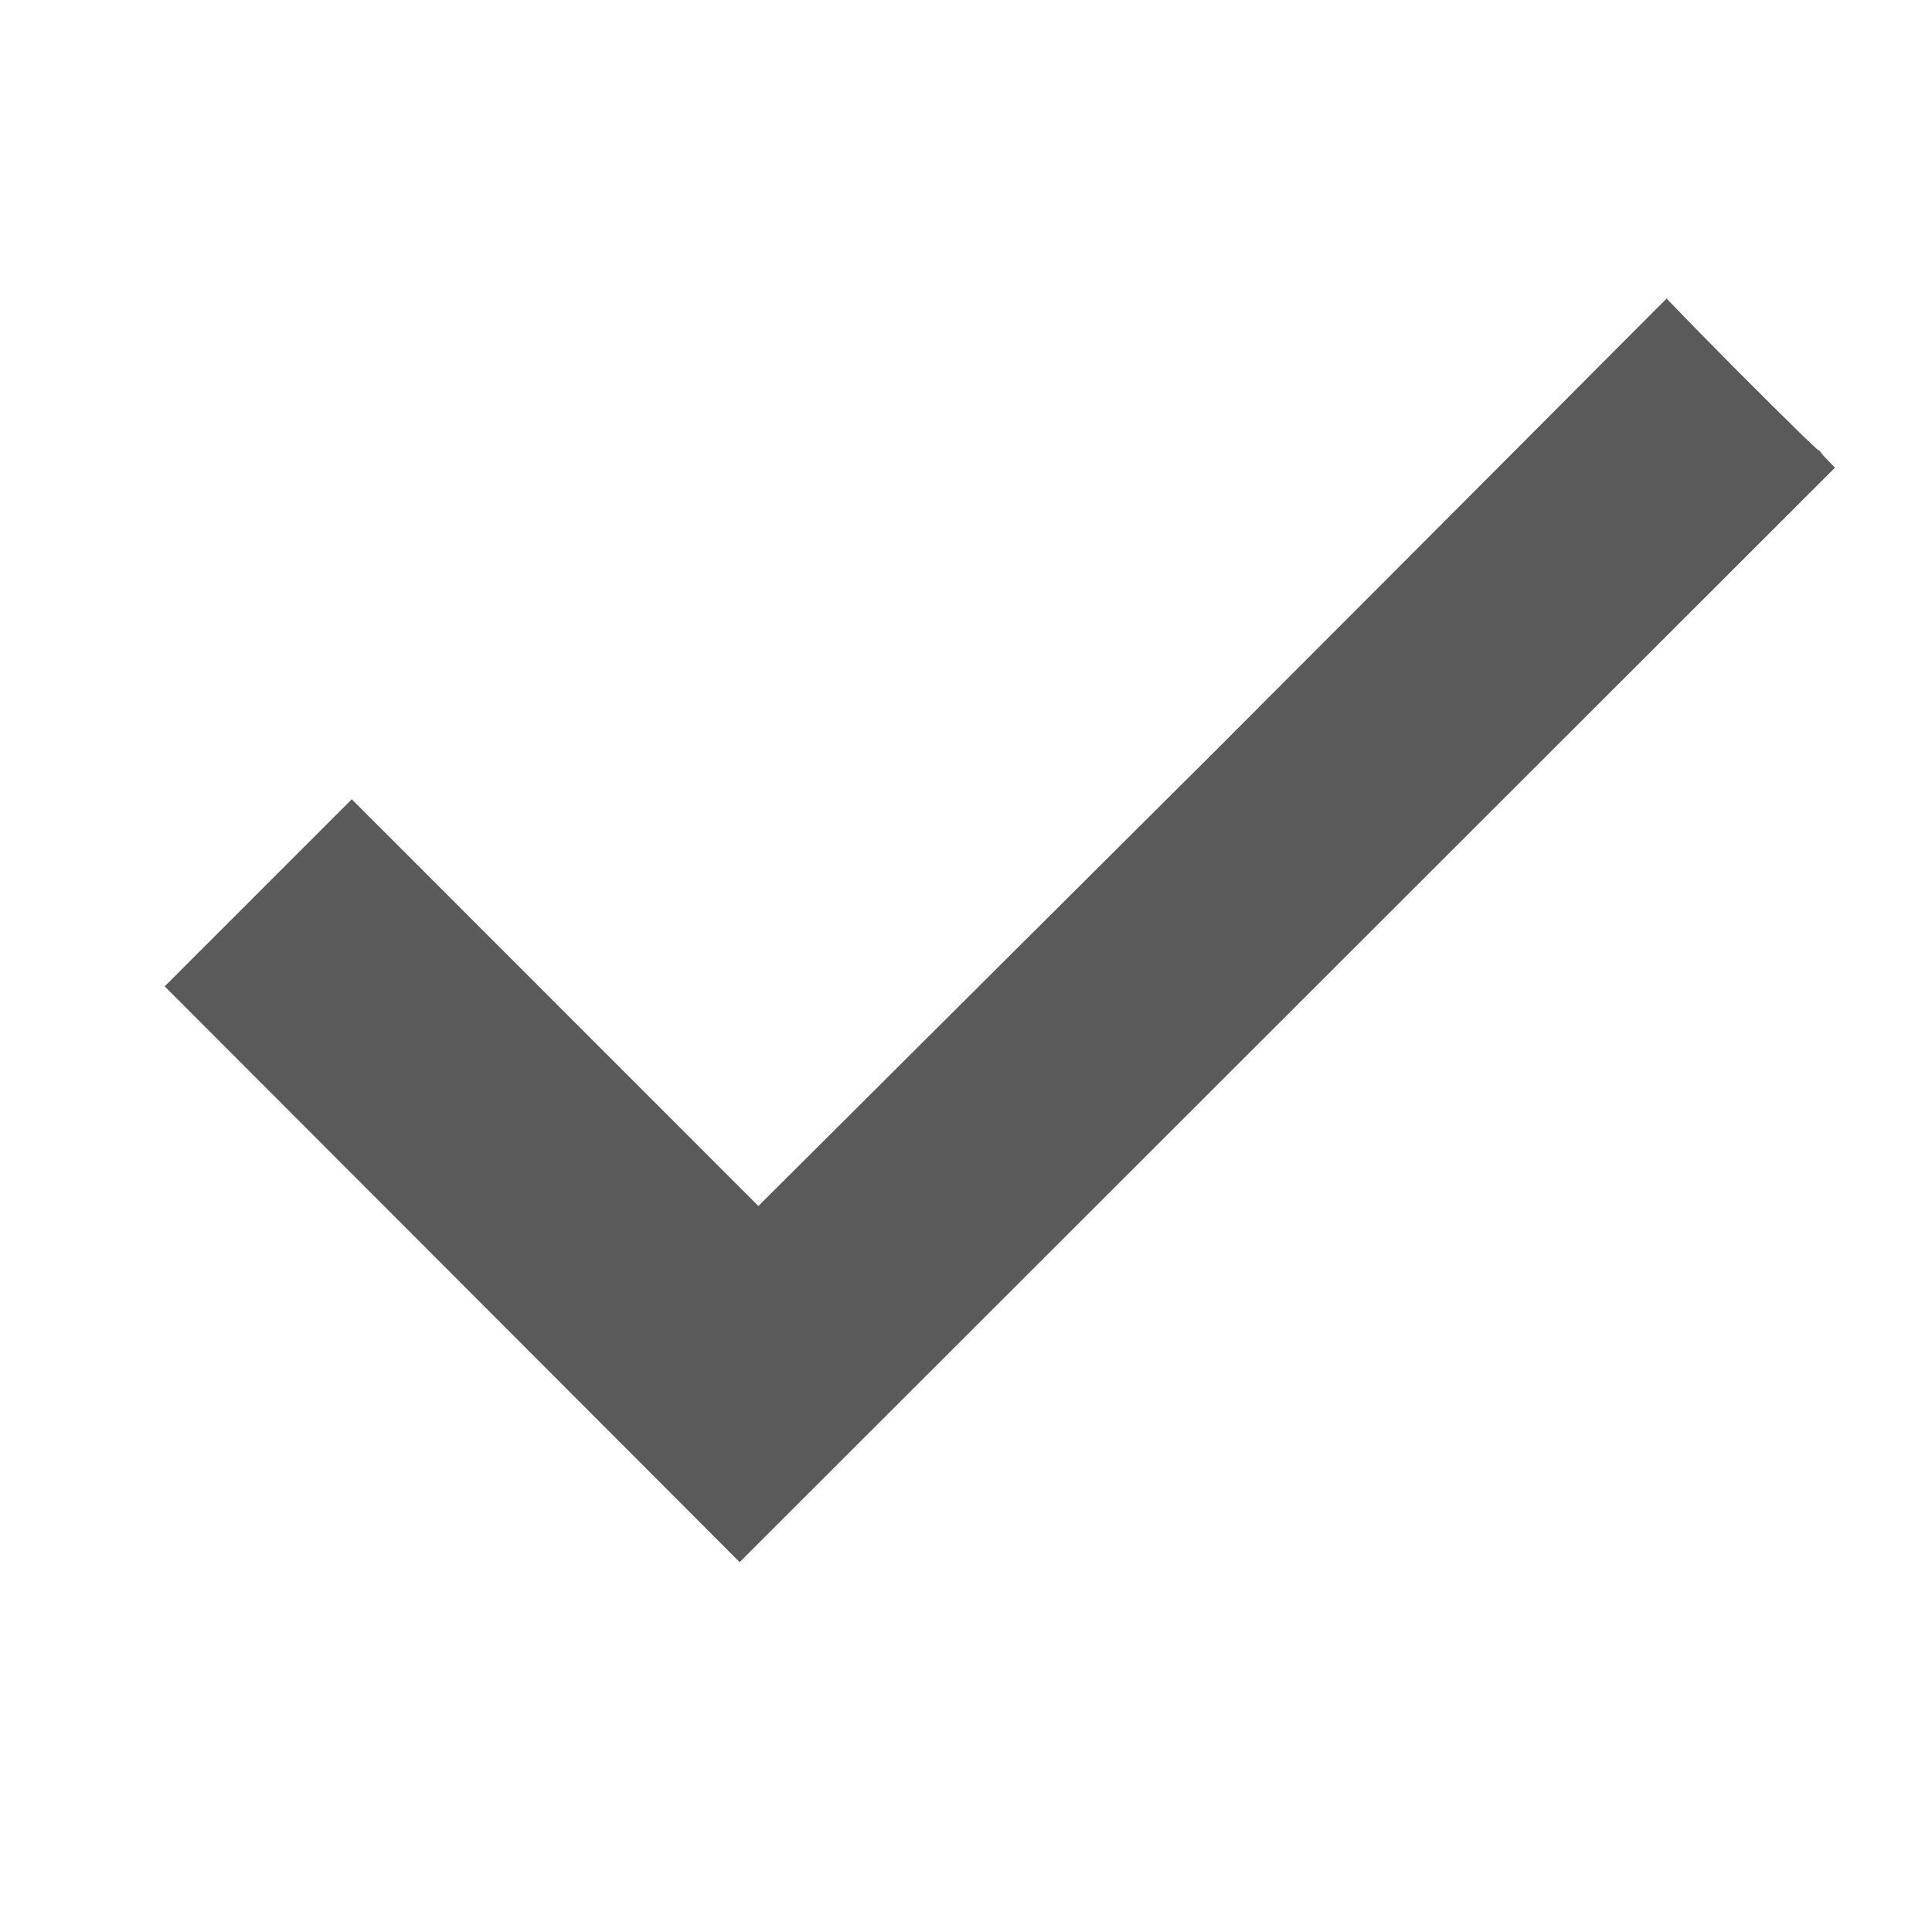
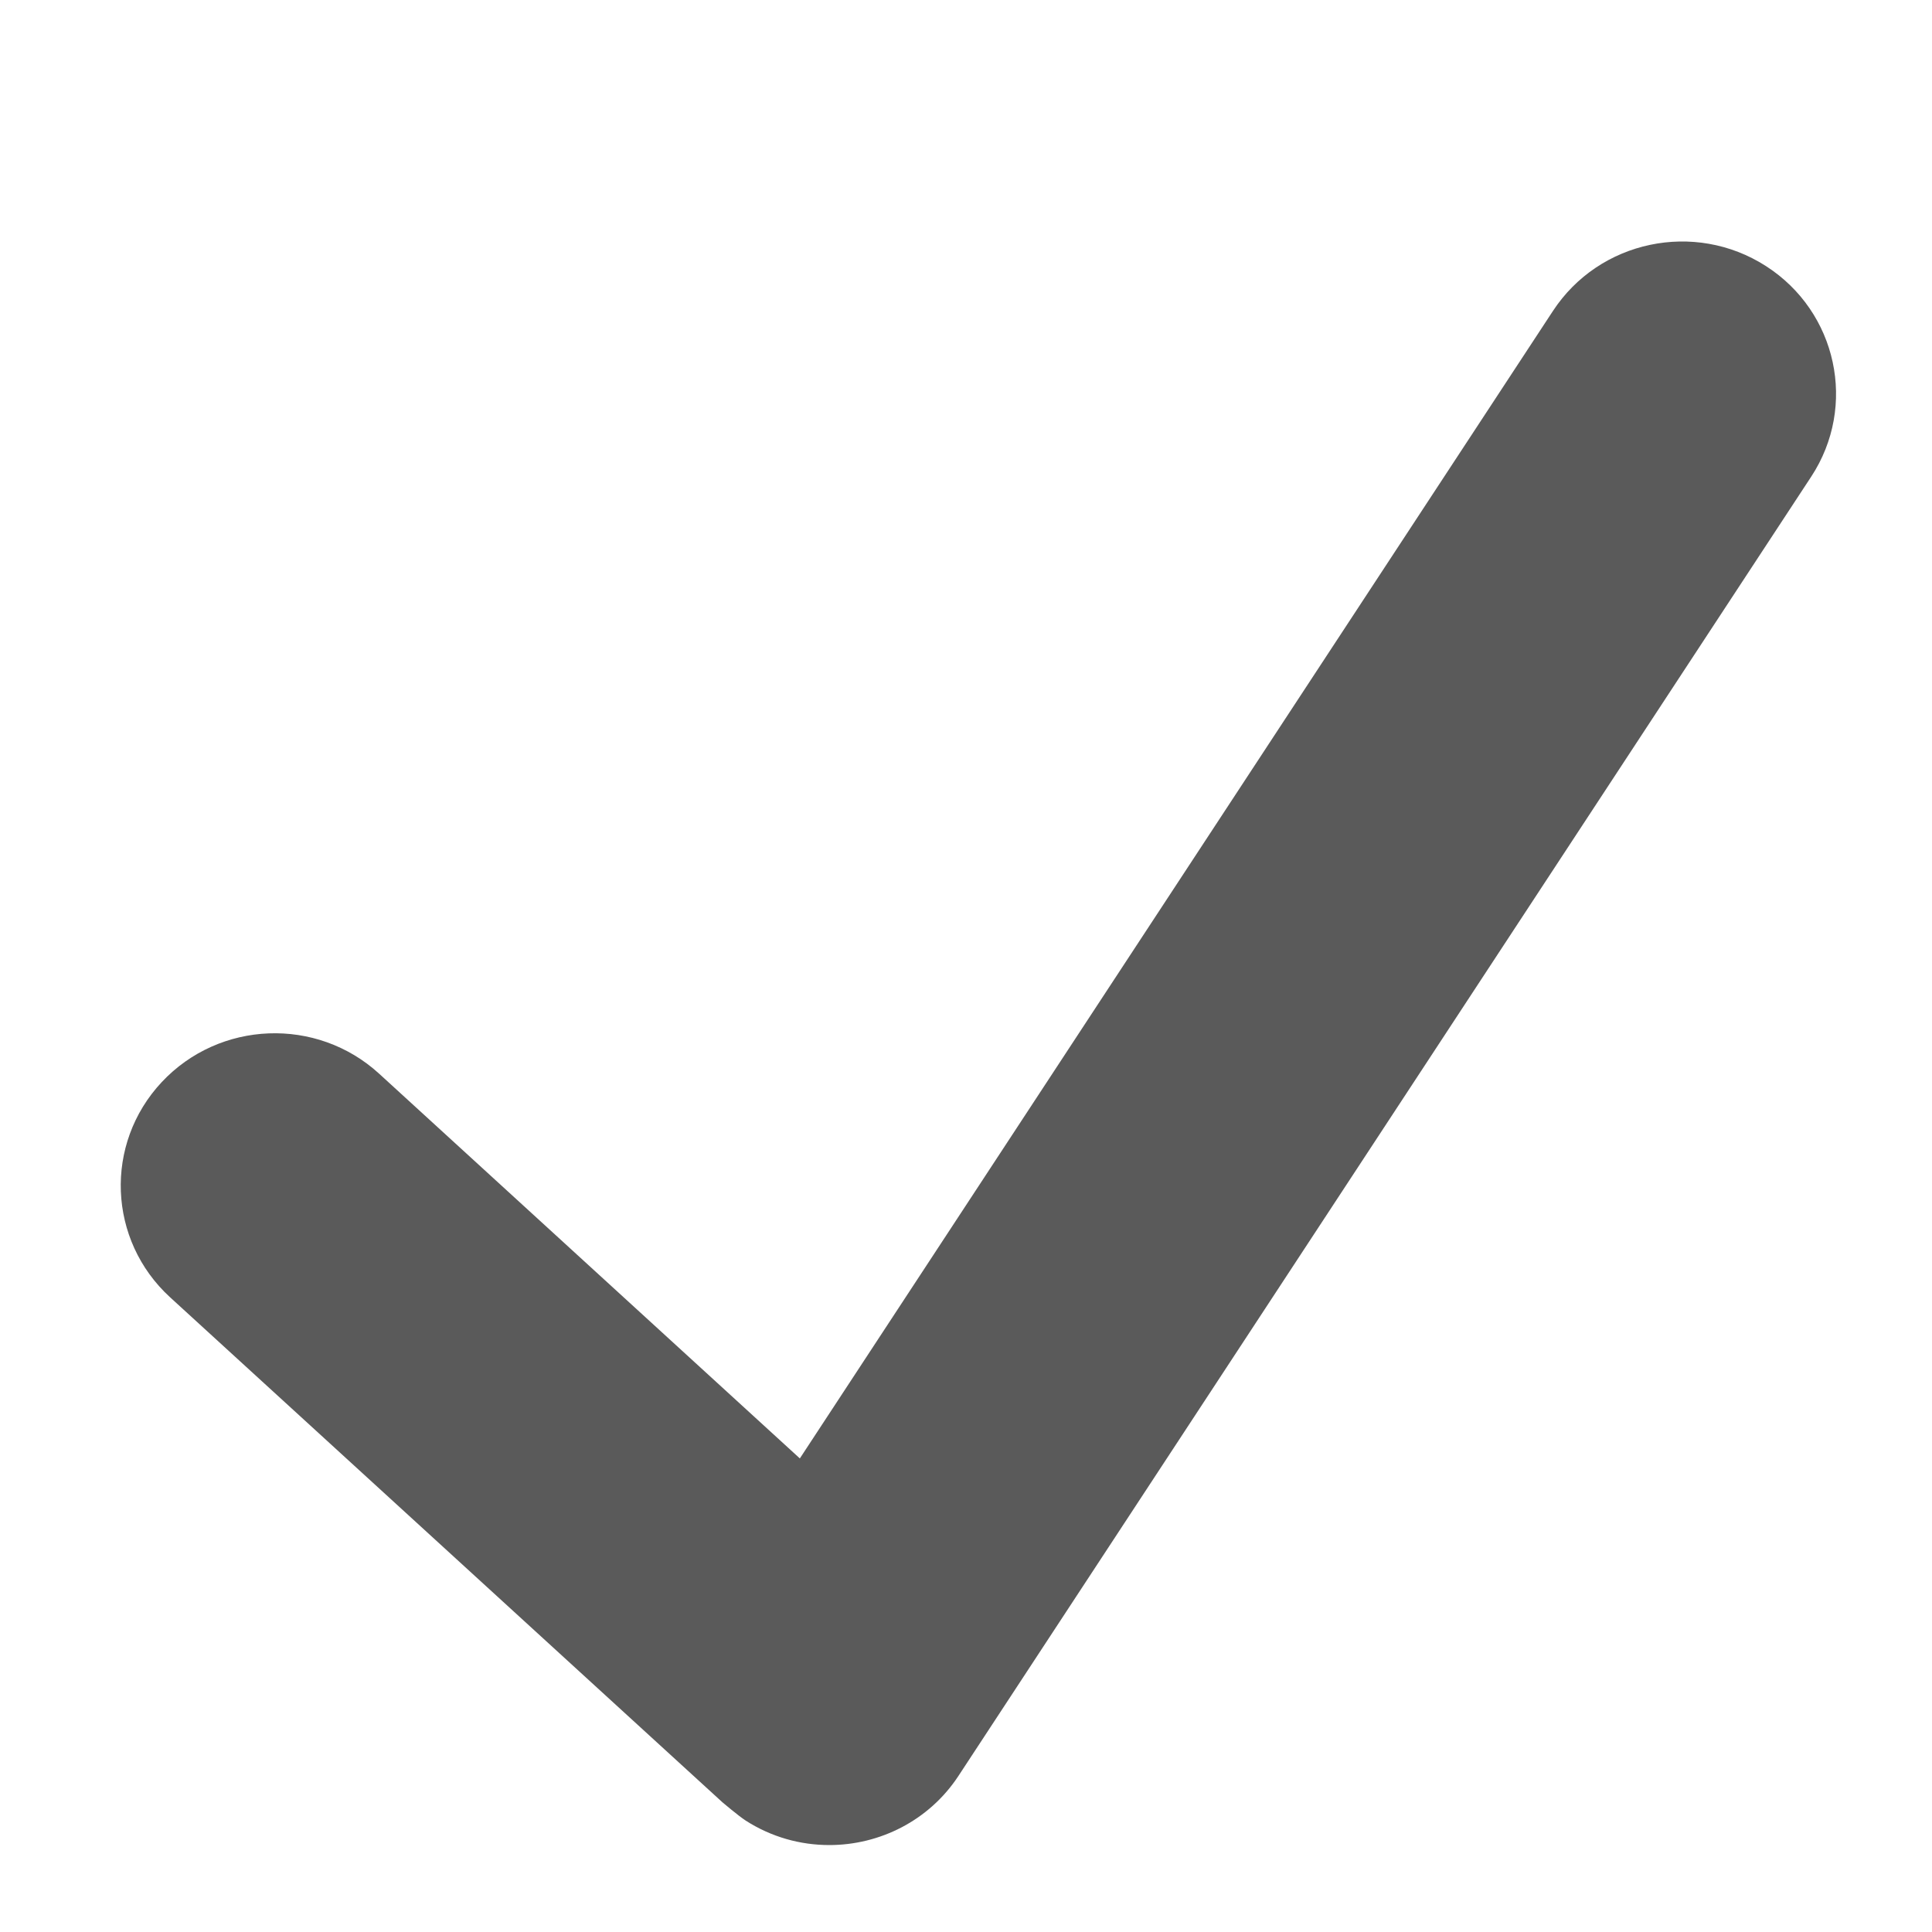
- <svg xmlns="http://www.w3.org/2000/svg" width="13" height="13" viewBox="0 0 13 13" fill="none">
-   <path d="M11.214 2.009C11.519 2.325 11.828 2.636 12.14 2.941C12.457 3.242 12.042 2.831 12.347 3.147L4.977 10.511L1.108 6.637L2.367 5.378L5.103 8.115C6.131 7.091 7.15 6.075 8.162 5.068C9.173 4.056 10.191 3.036 11.214 2.009Z" fill="#5A5A5A" />
+ <svg xmlns="http://www.w3.org/2000/svg" width="16" height="16" viewBox="0 0 16 16" fill="none">
+   <path d="M14.624 2.203C14.033 1.824 13.244 1.991 12.861 2.575L6.624 12.078L3.14 8.892C2.623 8.419 1.817 8.451 1.339 8.962C0.861 9.473 0.892 10.271 1.409 10.744L5.983 14.926C5.983 14.926 6.115 15.038 6.175 15.077C6.39 15.215 6.63 15.28 6.868 15.28C7.285 15.28 7.695 15.078 7.939 14.705L15 3.947C15.383 3.363 15.215 2.582 14.624 2.203Z" fill="#5A5A5A" />
</svg>
